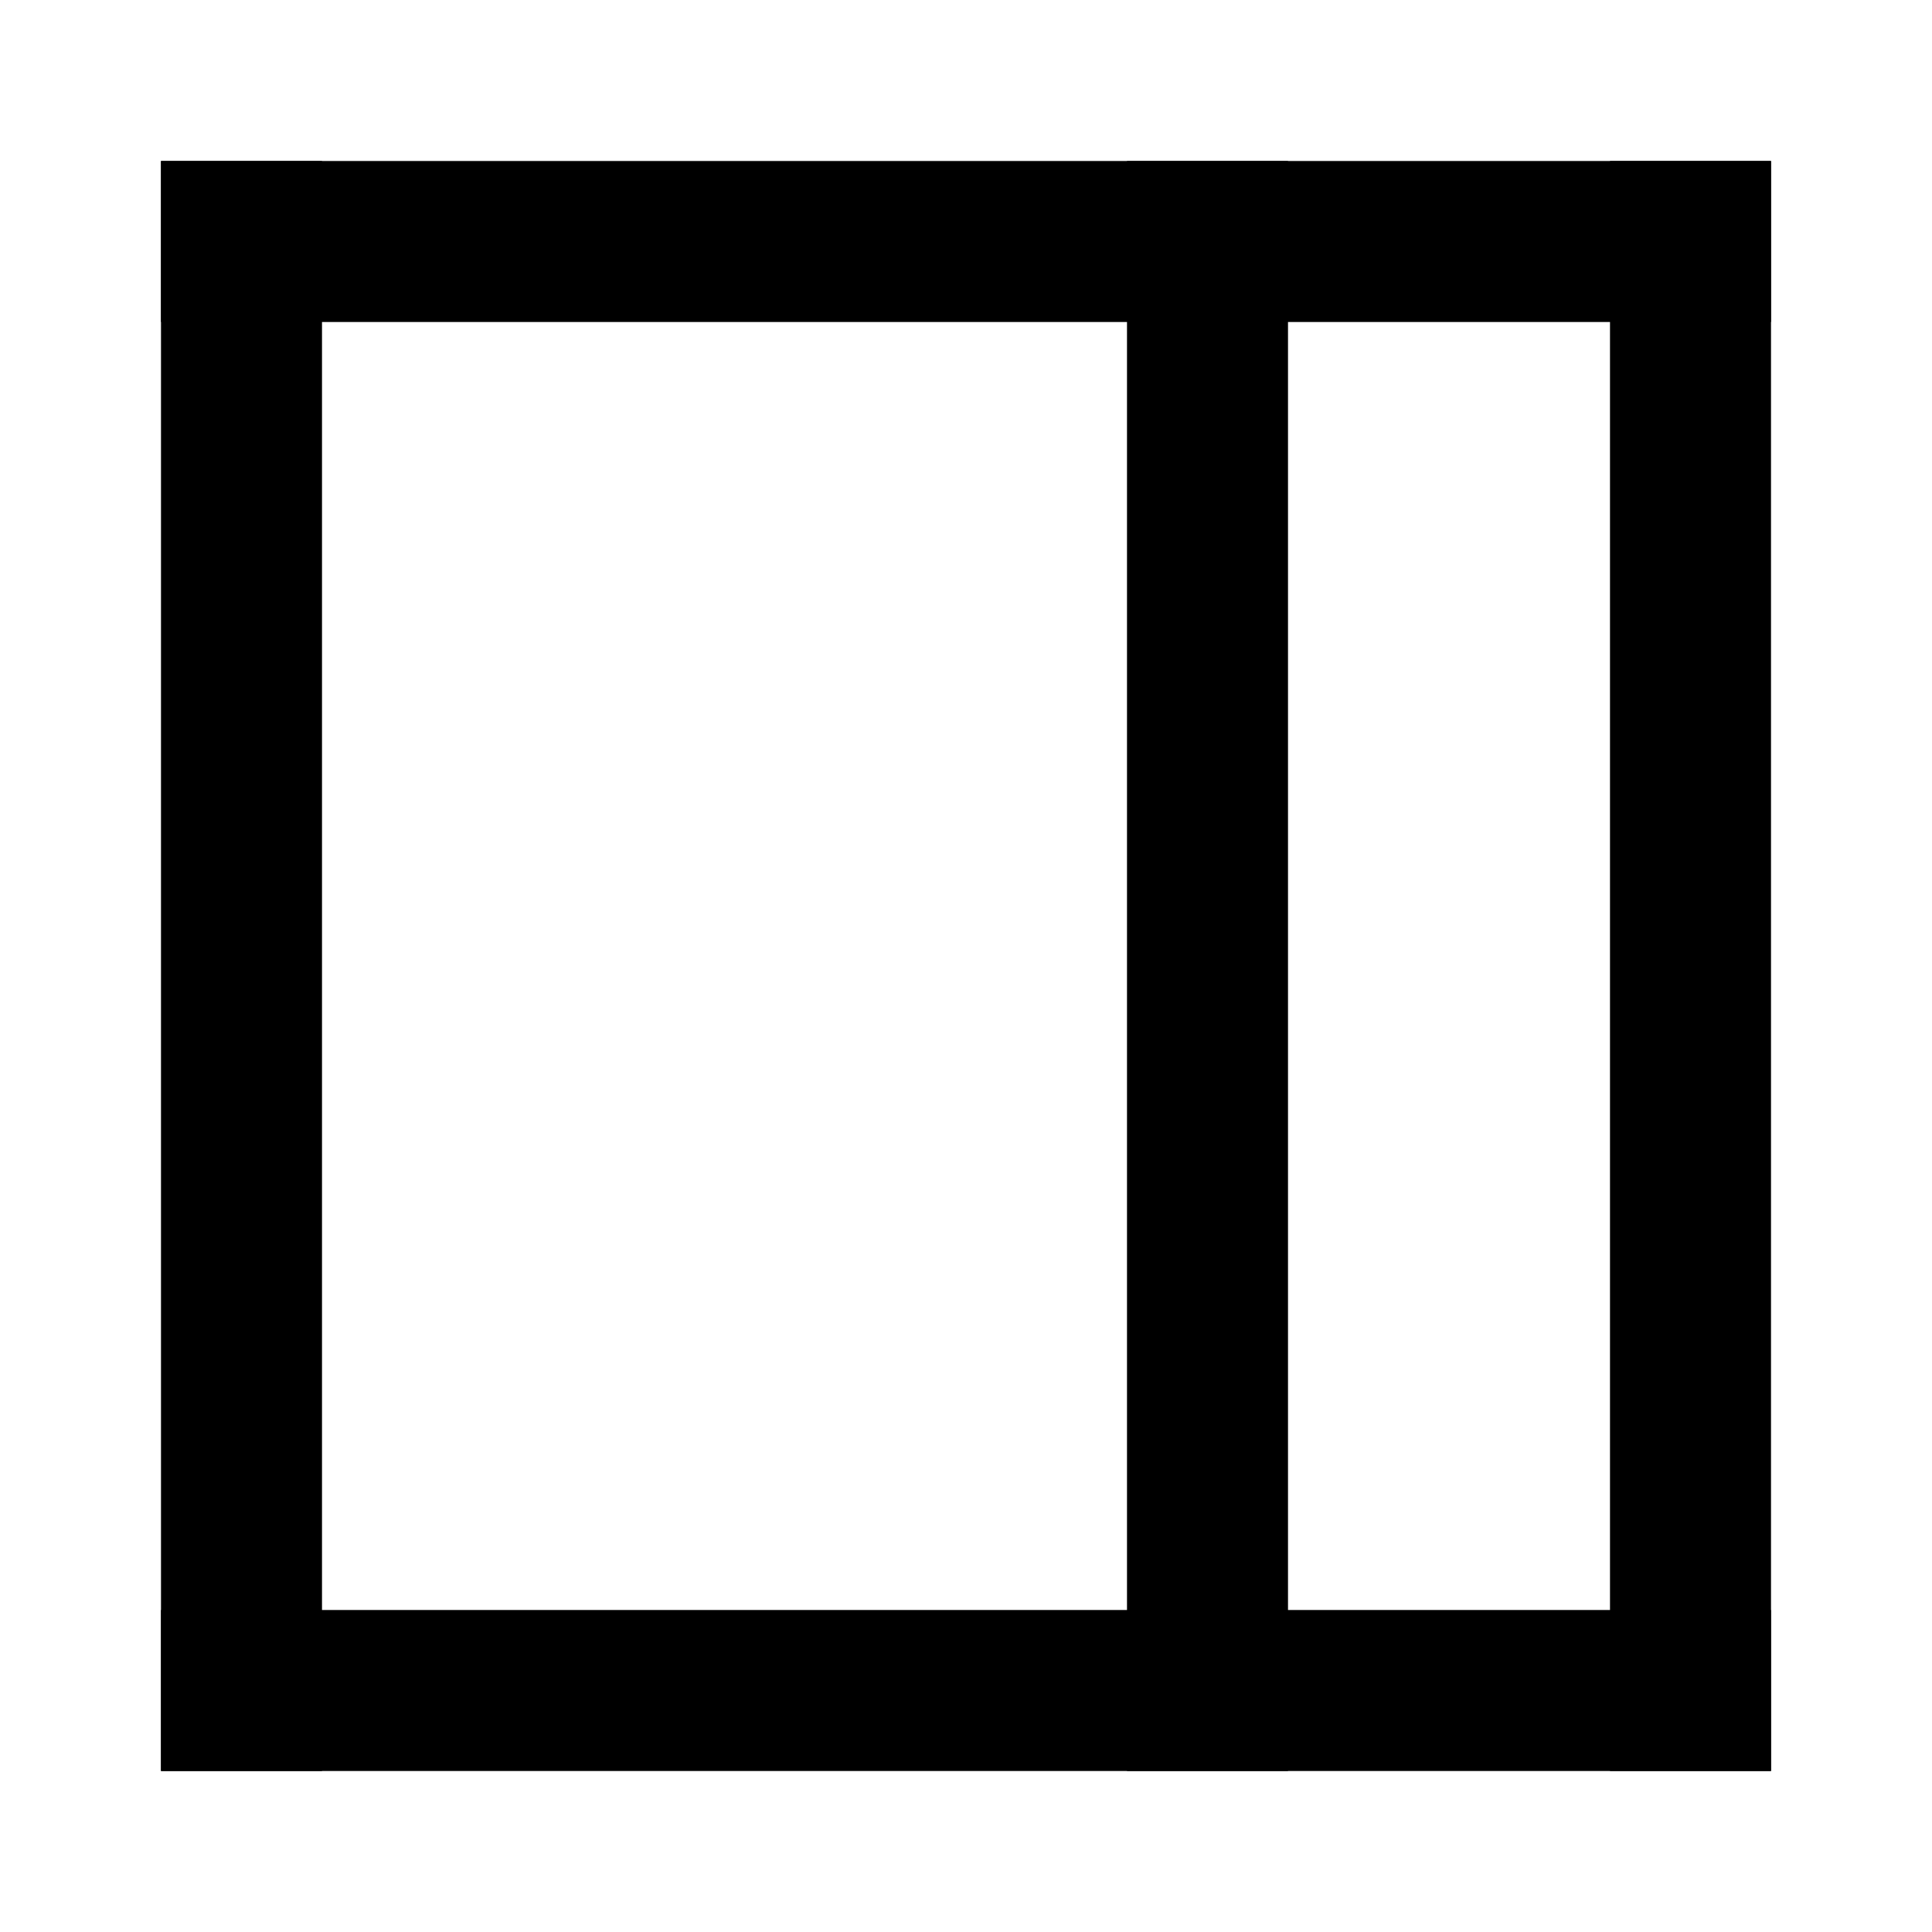
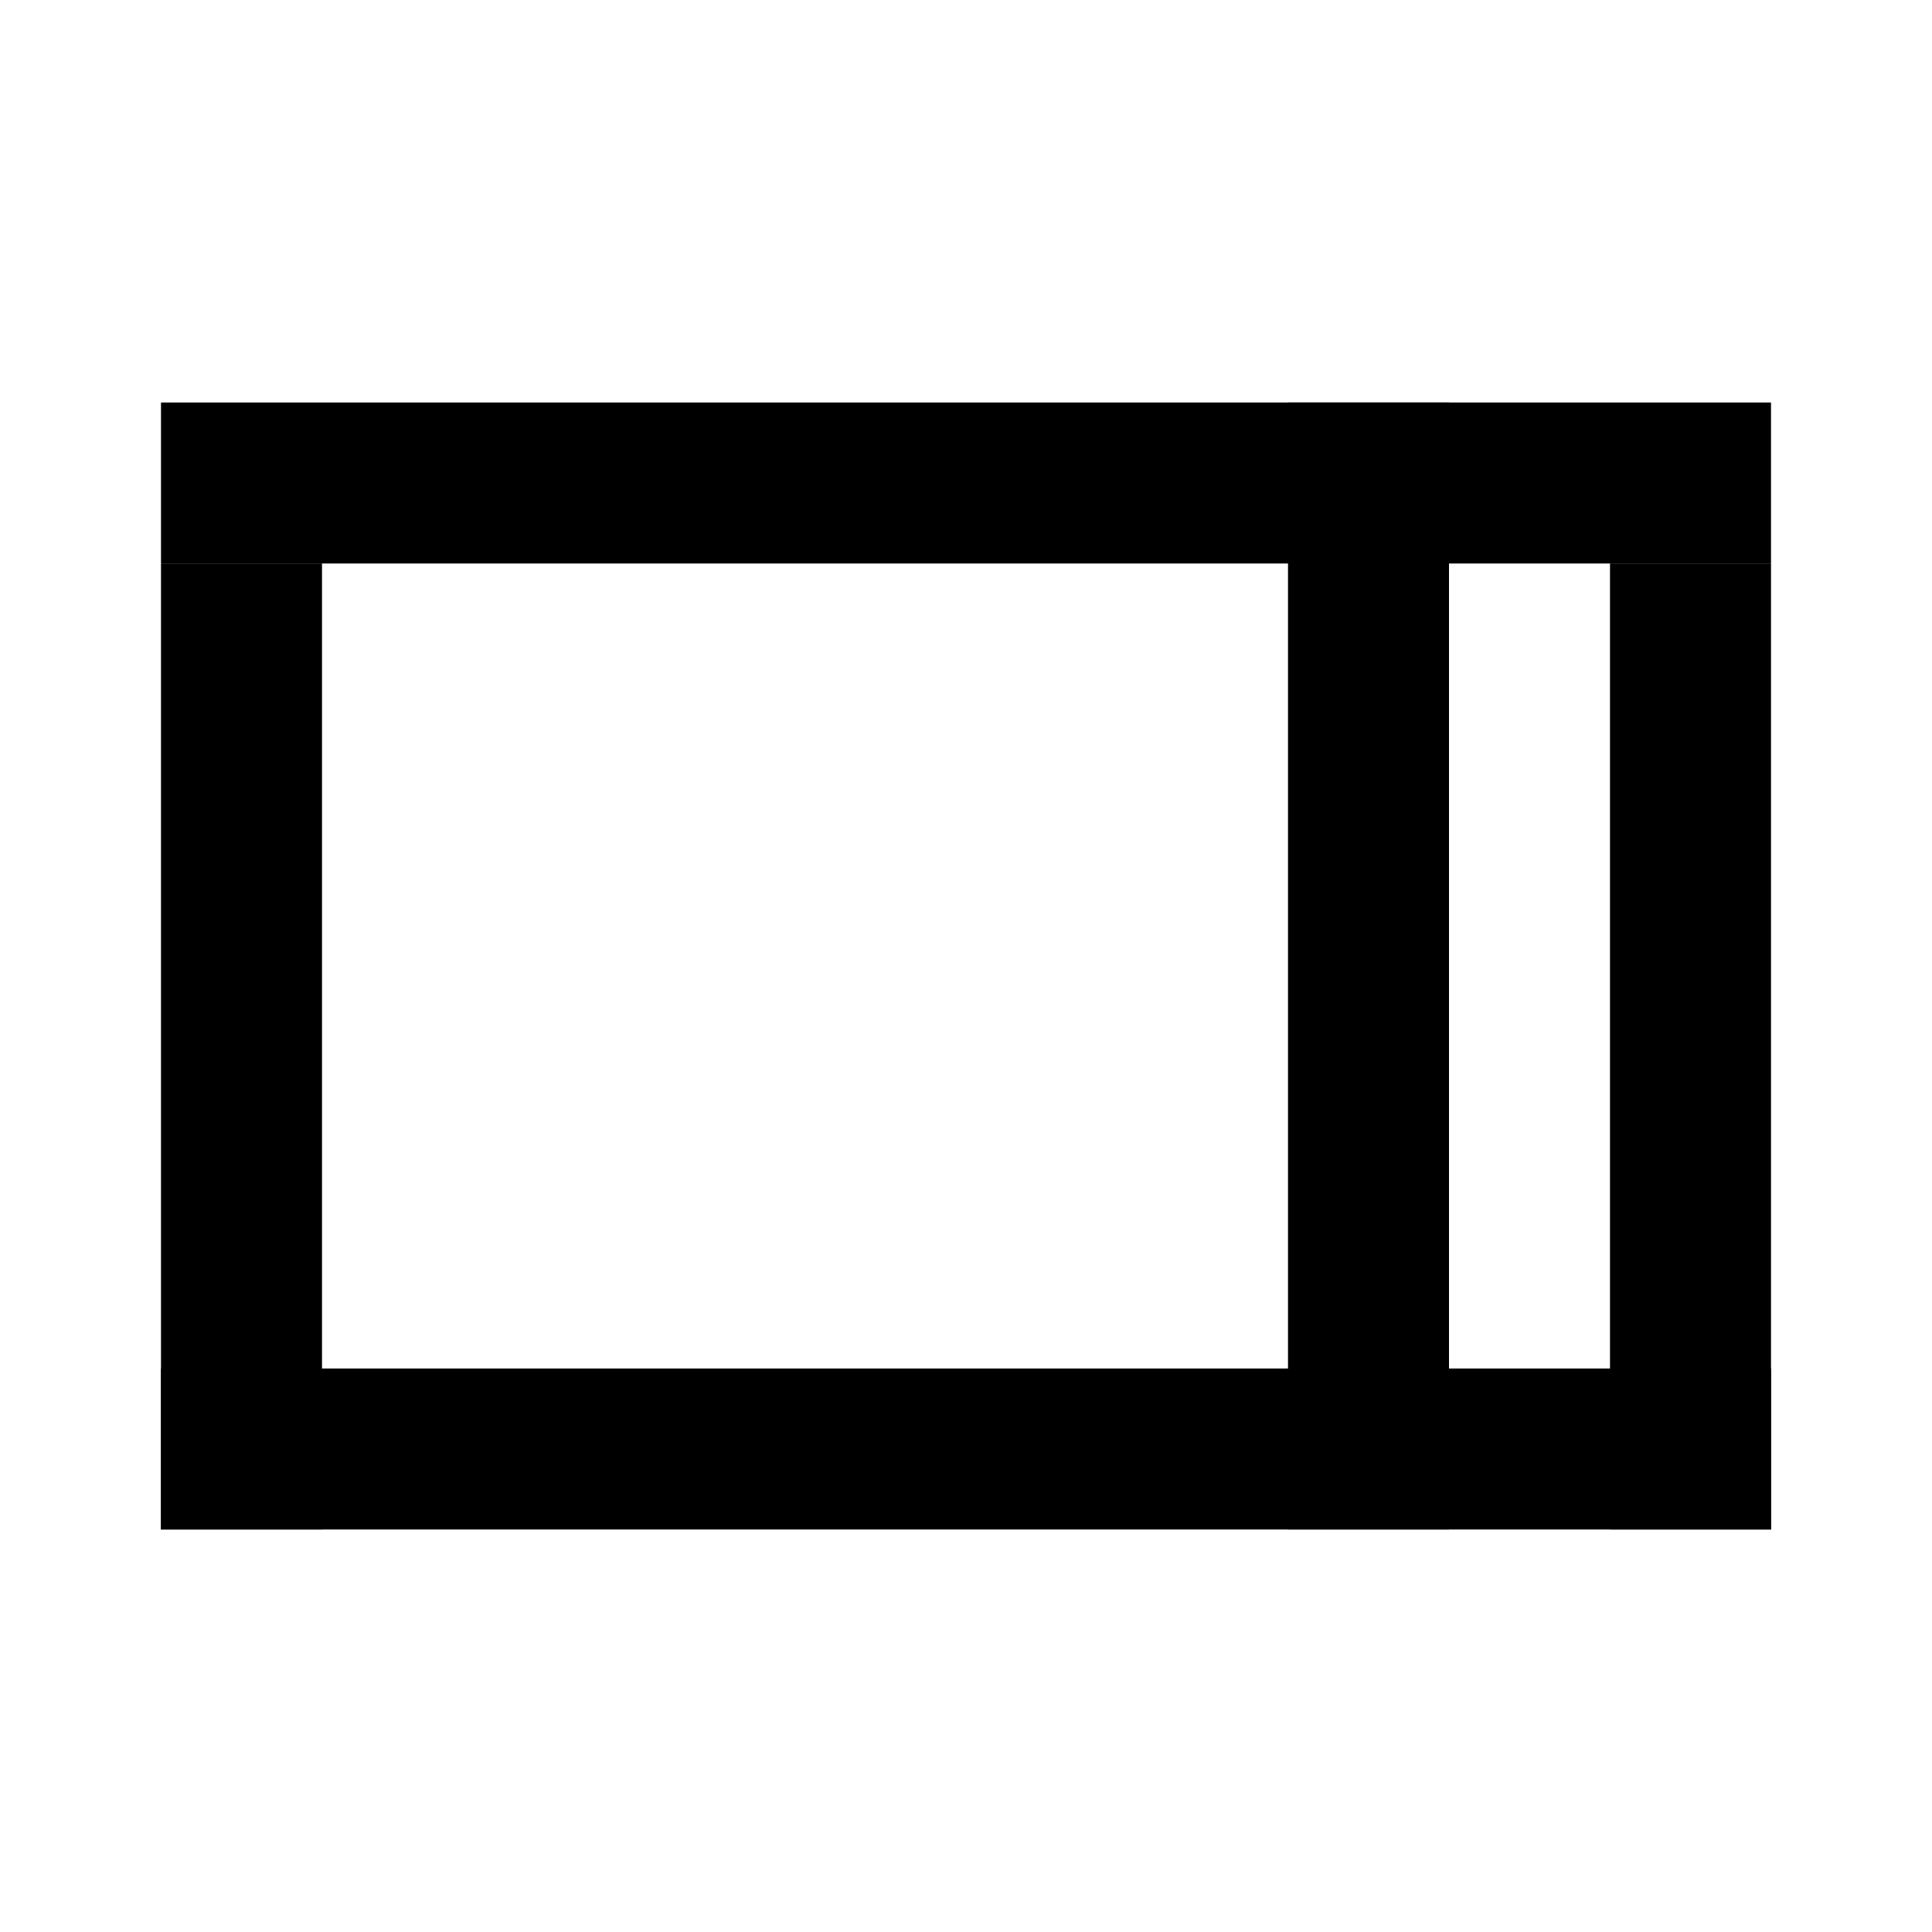
- <svg xmlns="http://www.w3.org/2000/svg" width="24" height="24" fill="none">
-   <path fill="#000" d="M2 2h2v20H2z" />
-   <path fill="#000" d="M2 20h20v2H2z" />
-   <path fill="#000" d="M20 2h2v20h-2z" />
-   <path fill="#000" d="M2 2h20v2H2z" />
-   <path fill="#000" d="M14 2h2v20h-2z" />
+ <svg xmlns="http://www.w3.org/2000/svg" width="24" height="24" viewBox="0 0 24 24" fill="none">
+   <rect x="22" y="17" width="2" height="20" transform="rotate(90 22 17)" fill="black" />
+   <rect x="22" y="5" width="2" height="20" transform="rotate(90 22 5)" fill="black" />
+   <rect x="22" y="7" width="12" height="2" transform="rotate(90 22 7)" fill="black" />
+   <rect x="18" y="5" width="14" height="2" transform="rotate(90 18 5)" fill="black" />
+   <rect x="4" y="7" width="12" height="2" transform="rotate(90 4 7)" fill="black" />
</svg>
